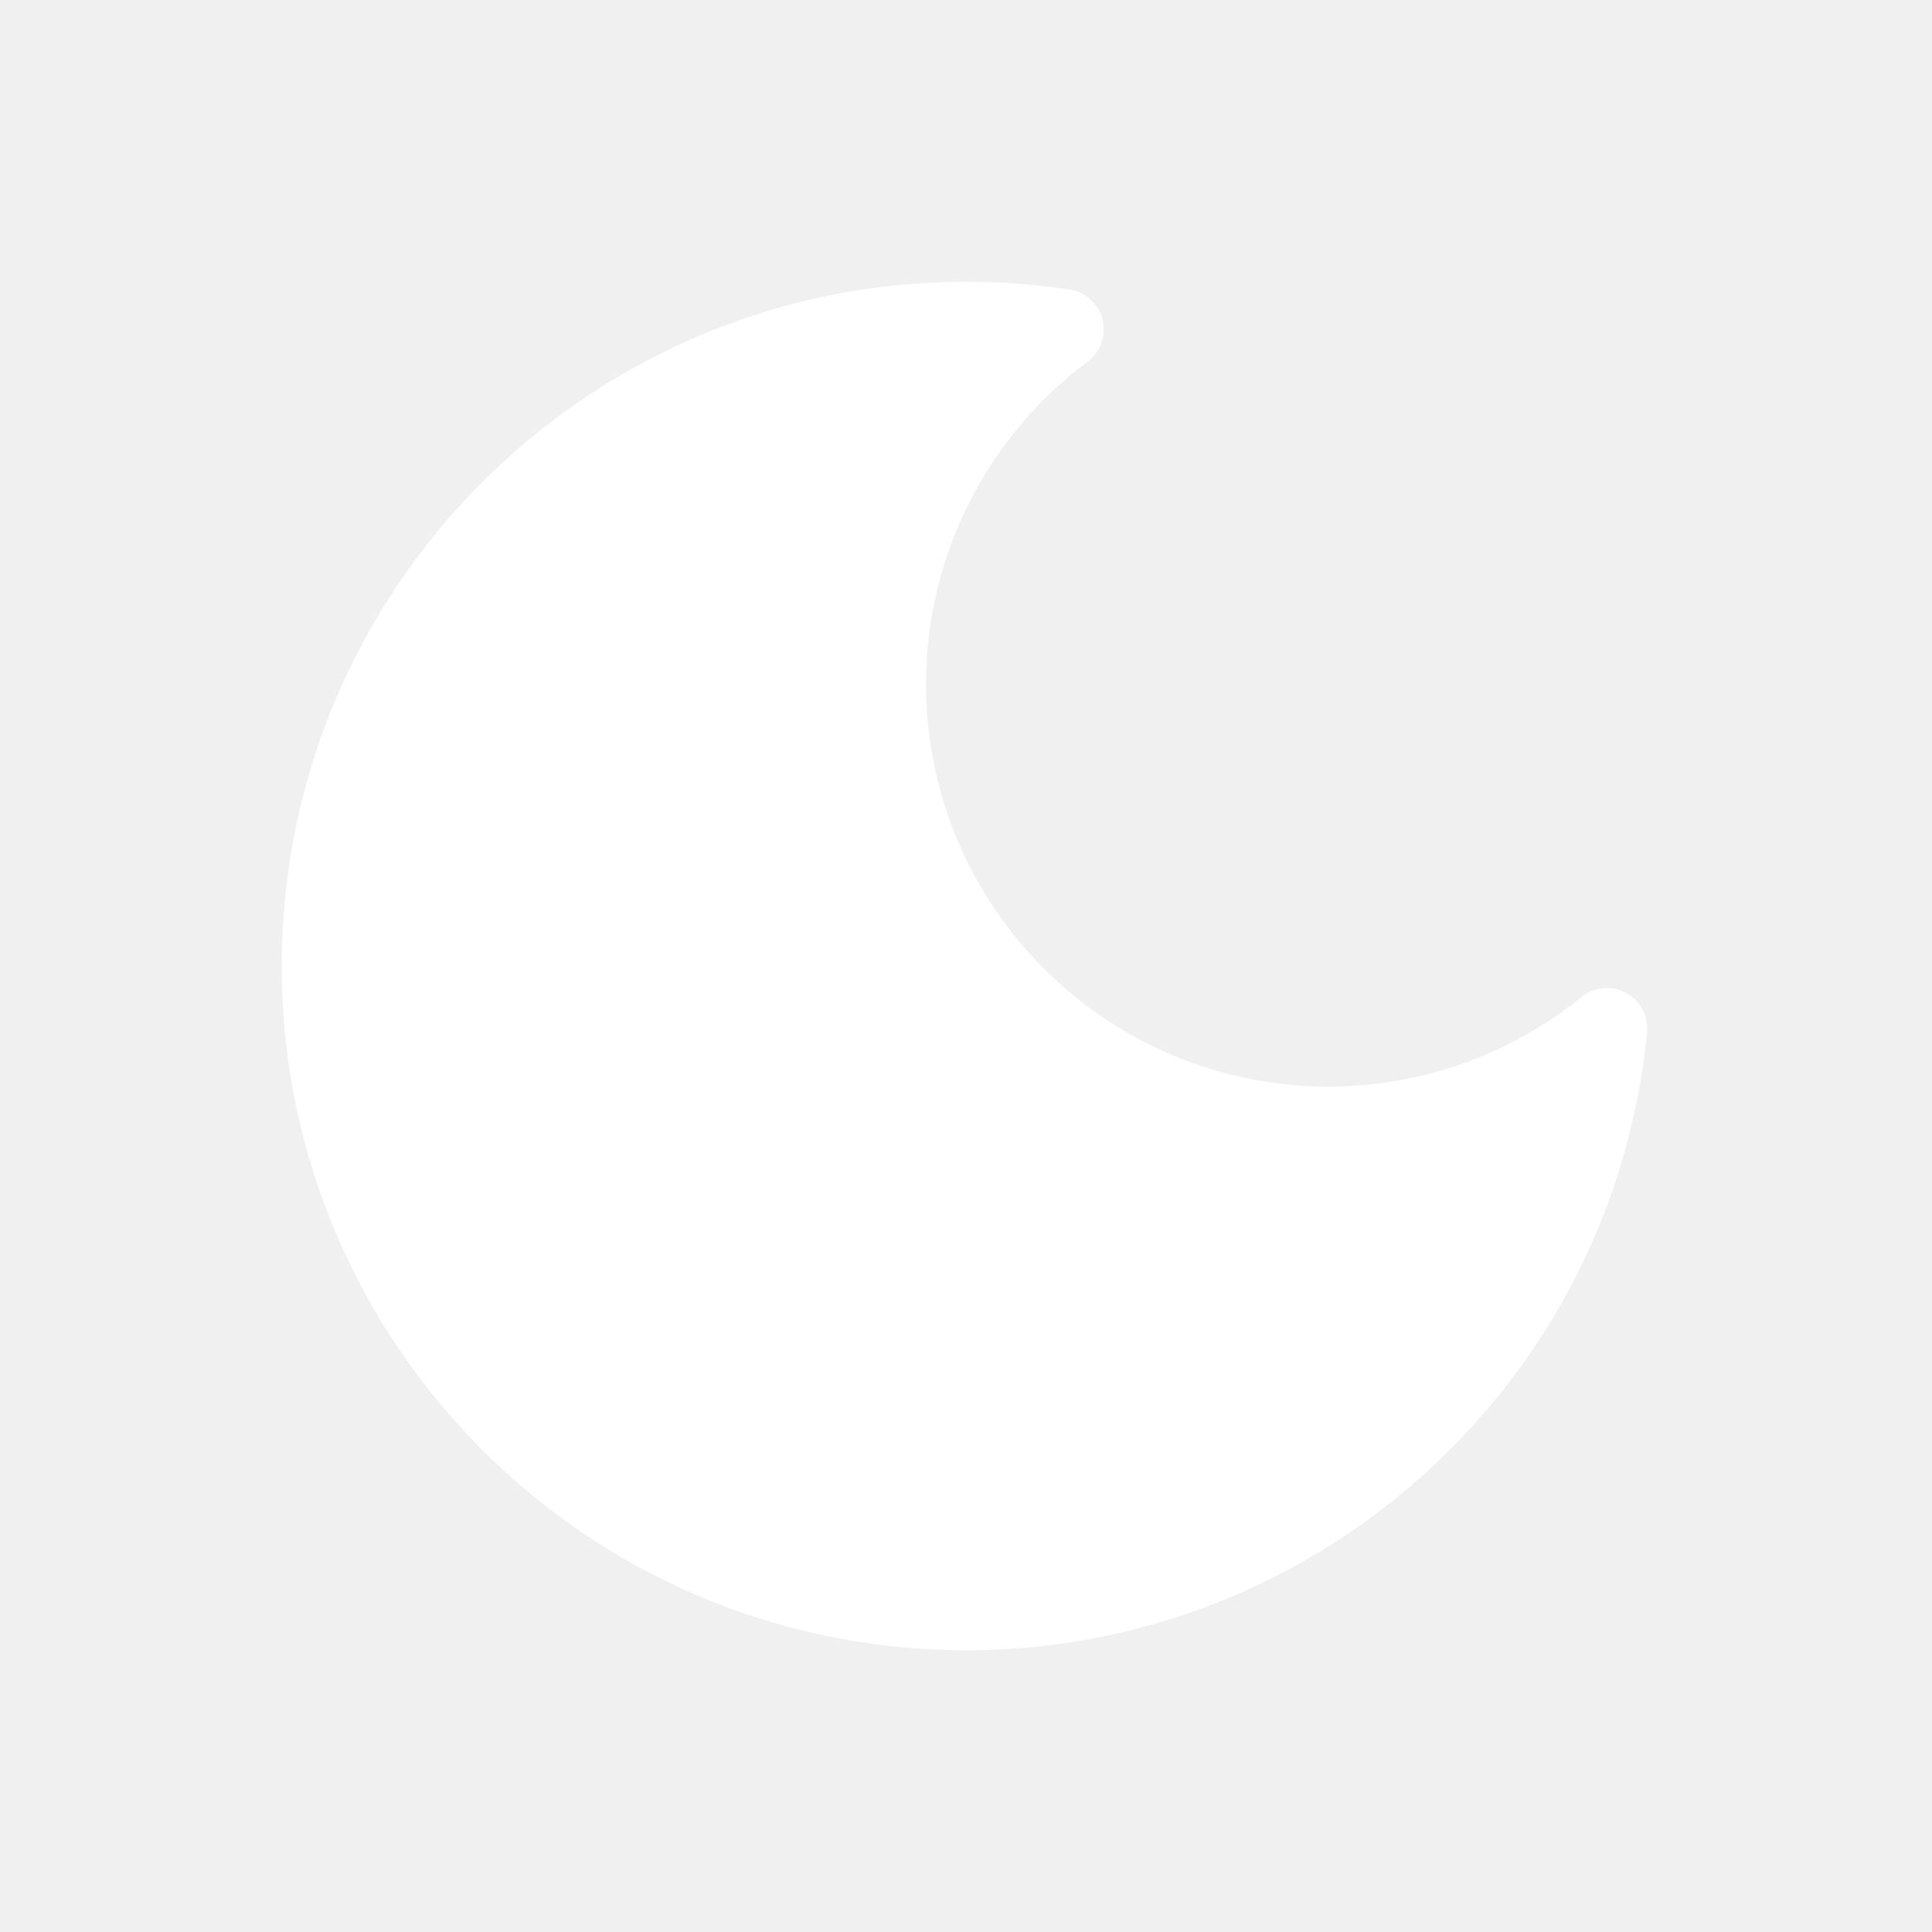
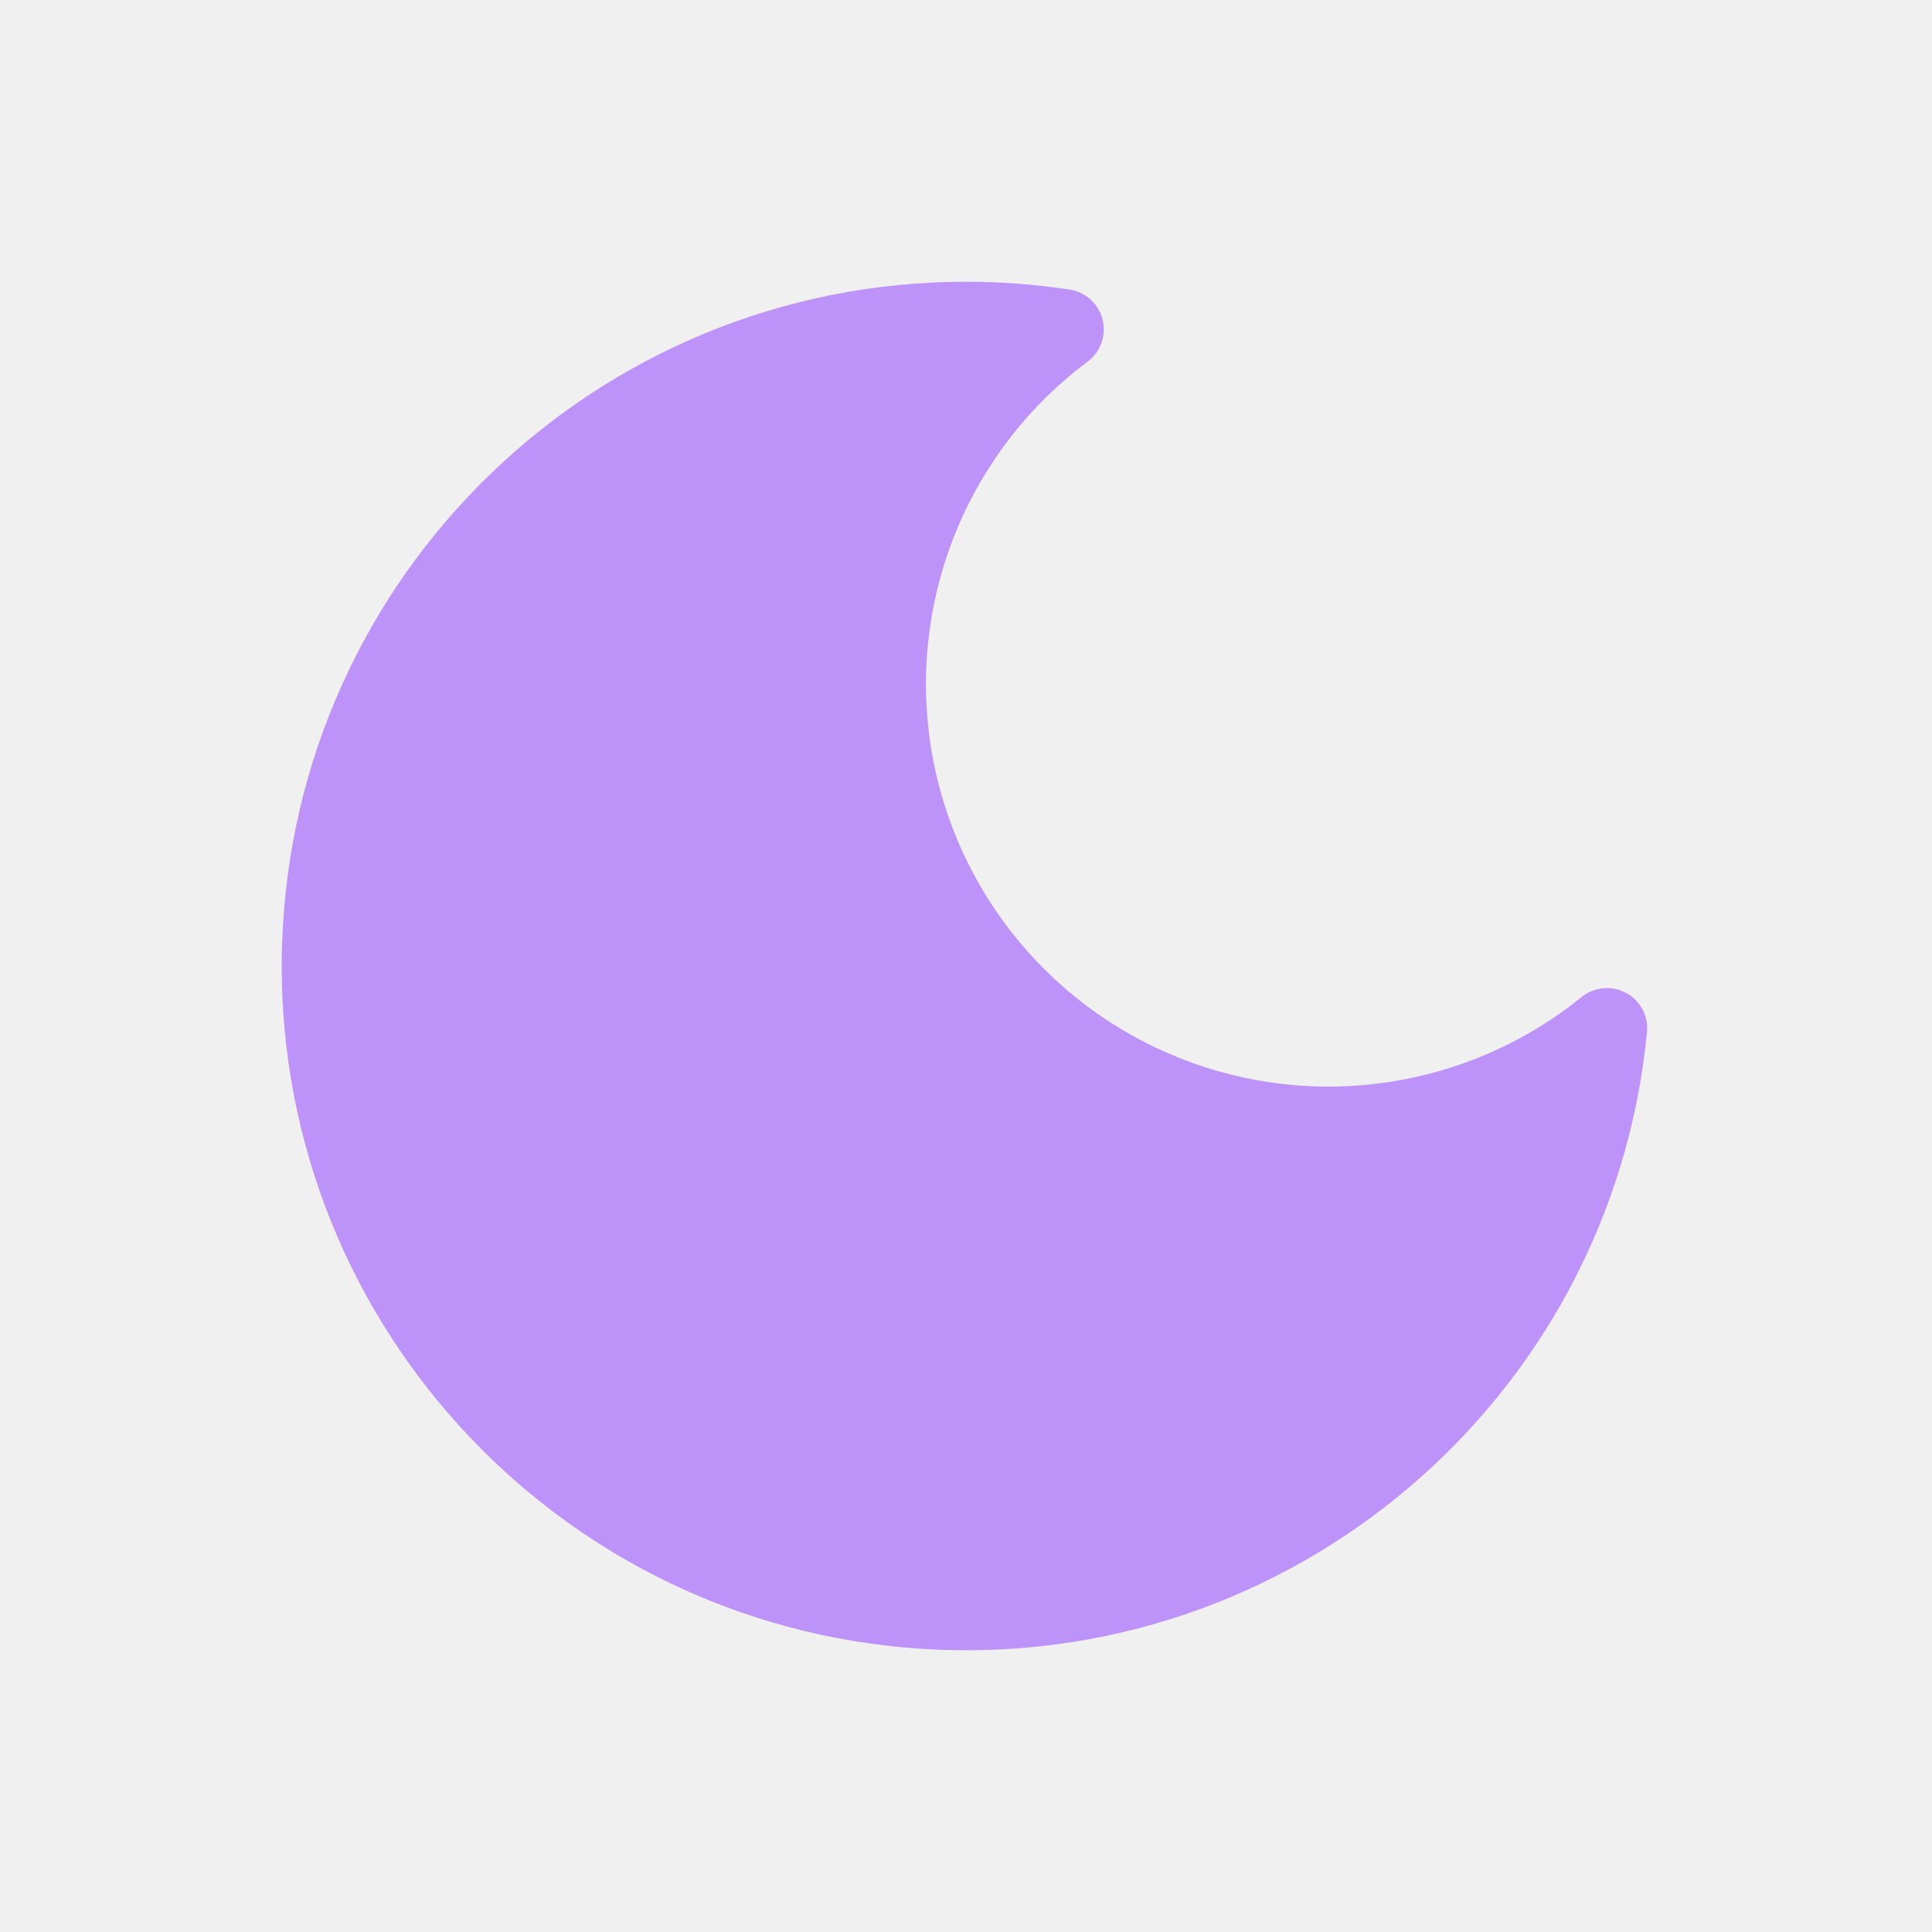
<svg xmlns="http://www.w3.org/2000/svg" width="1em" height="1em" viewBox="0 0 24 24">
-   <path fill="#fff" d="M12 3.5a8.5 8.5 0 1 0 8.46 9.32a.5.5 0 0 0-.812-.435a5 5 0 1 1-6.137-7.893a.5.5 0 0 0-.225-.895A8.6 8.6 0 0 0 12 3.5" />
+   <path fill="#BD93F9" d="M12 3.5a8.5 8.5 0 1 0 8.46 9.32a.5.5 0 0 0-.812-.435a5 5 0 1 1-6.137-7.893a.5.5 0 0 0-.225-.895A8.6 8.6 0 0 0 12 3.5" />
</svg>
